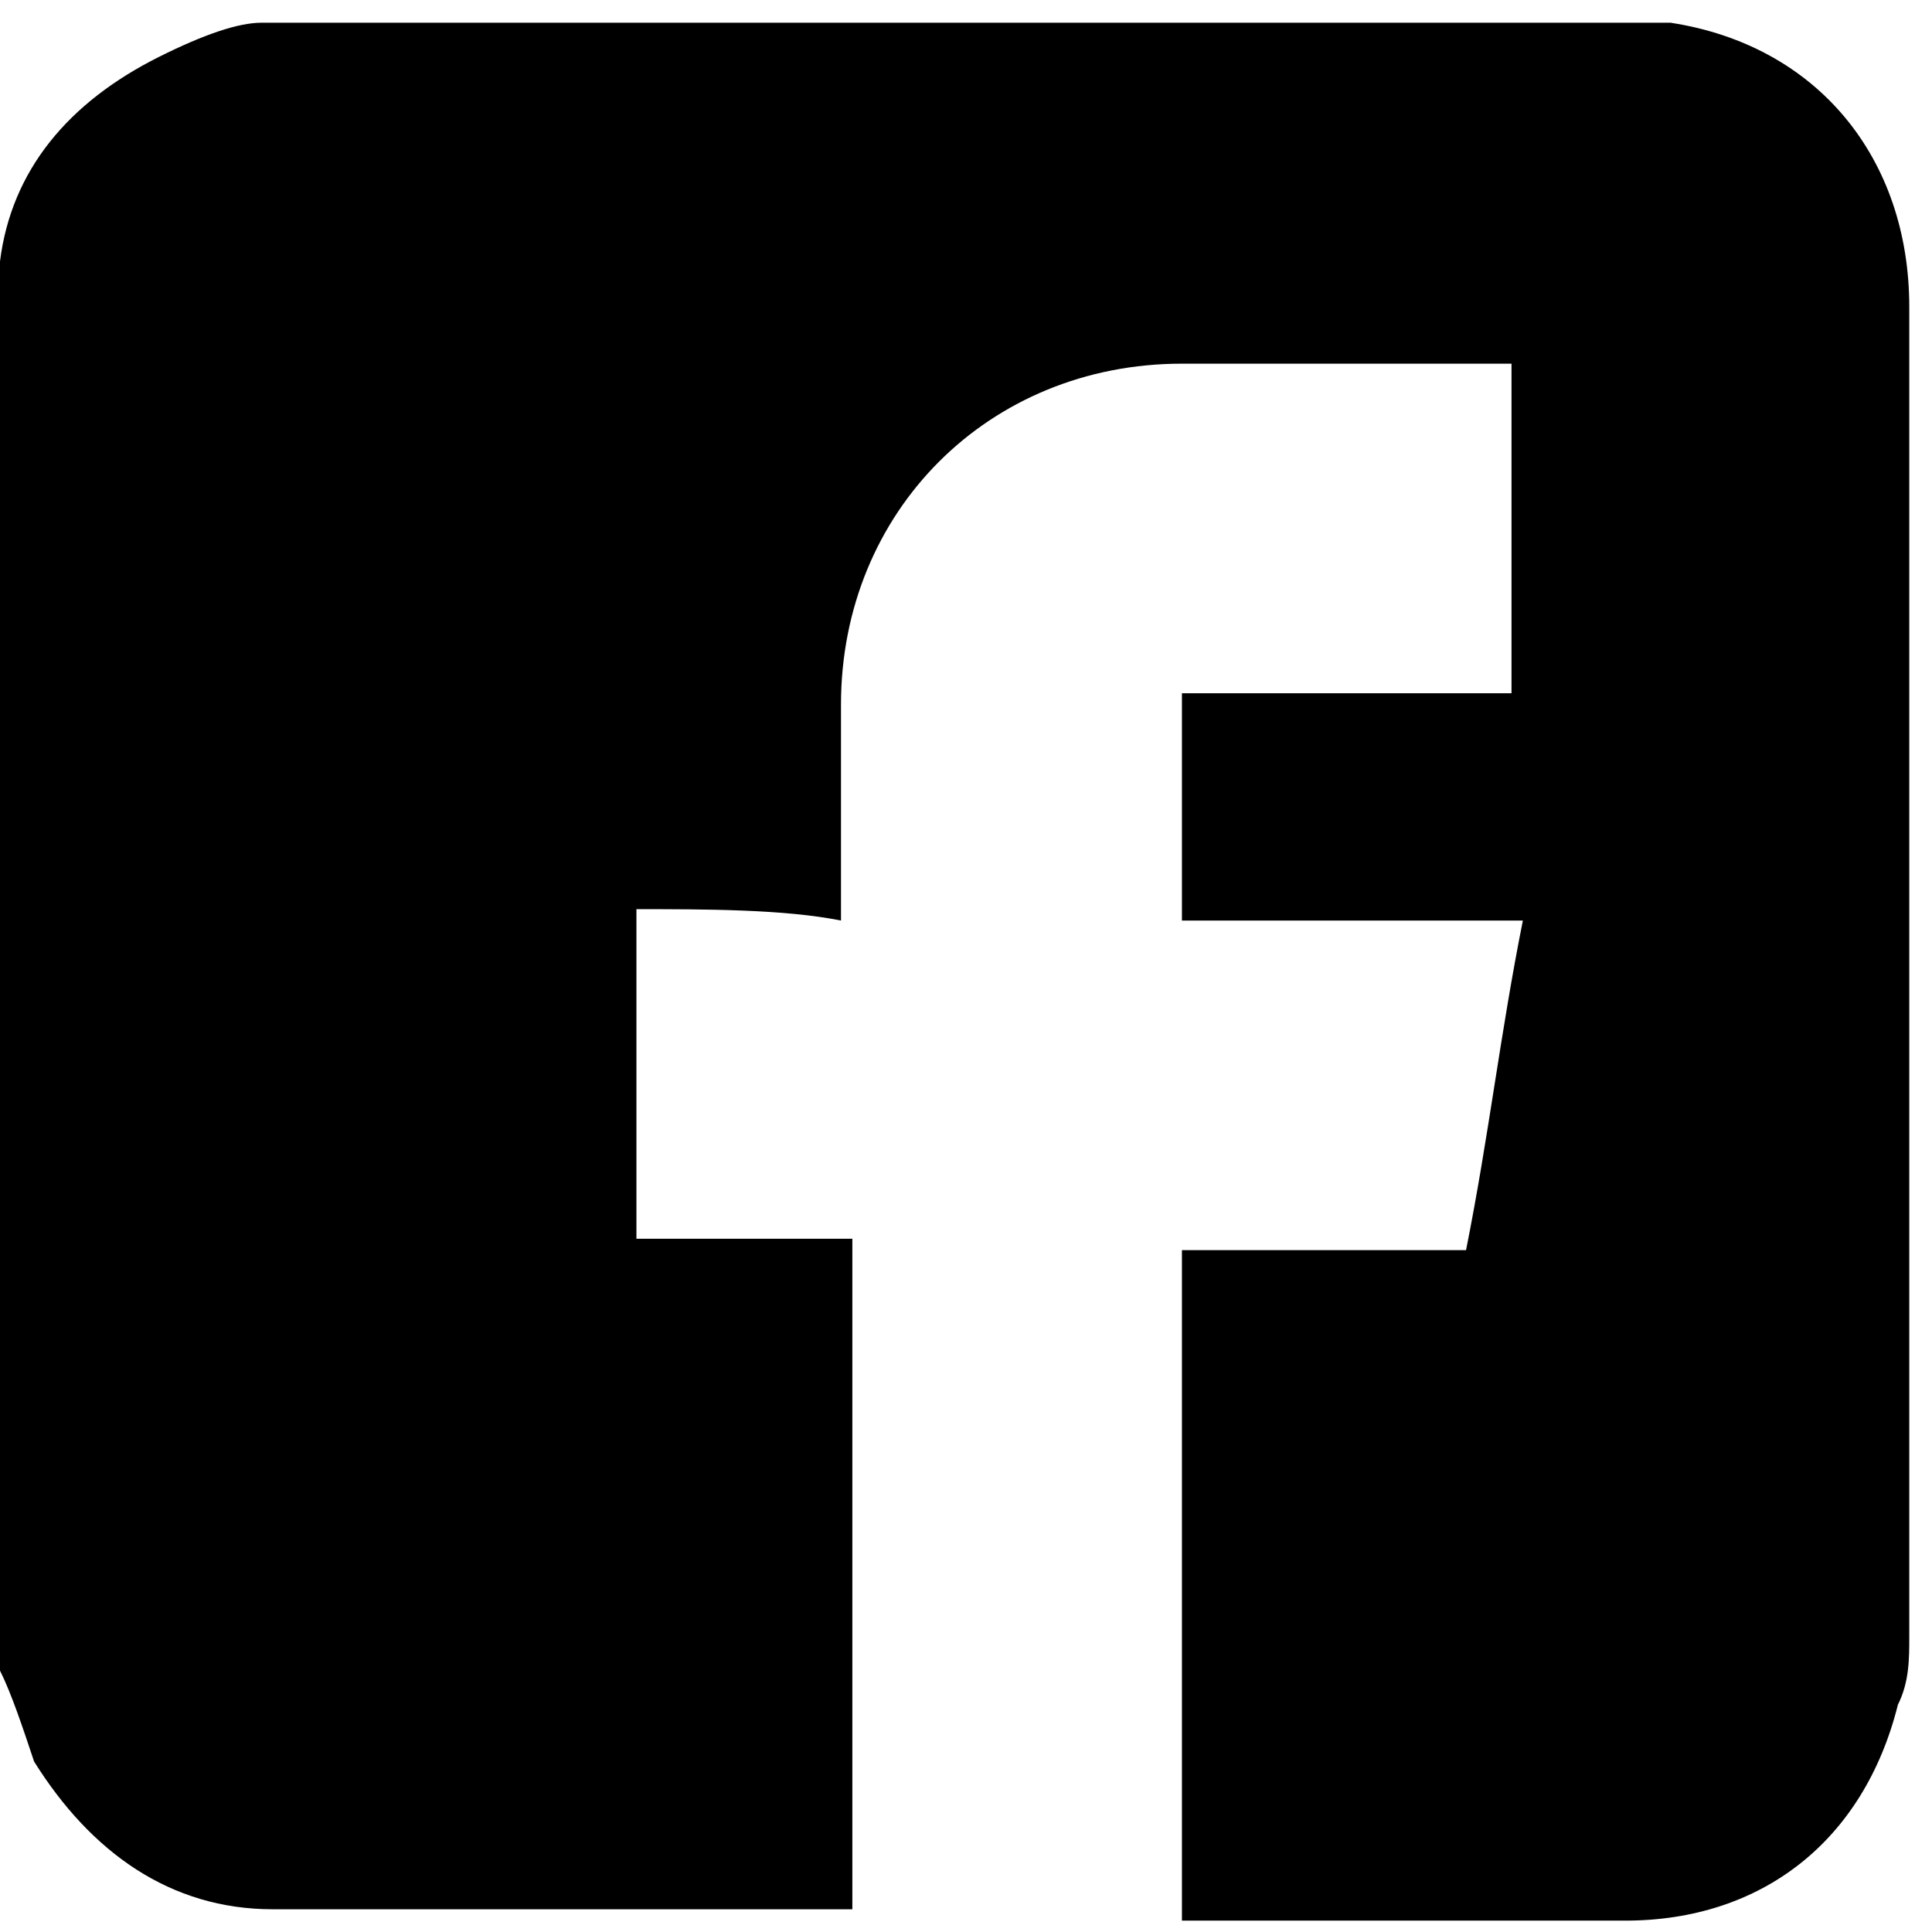
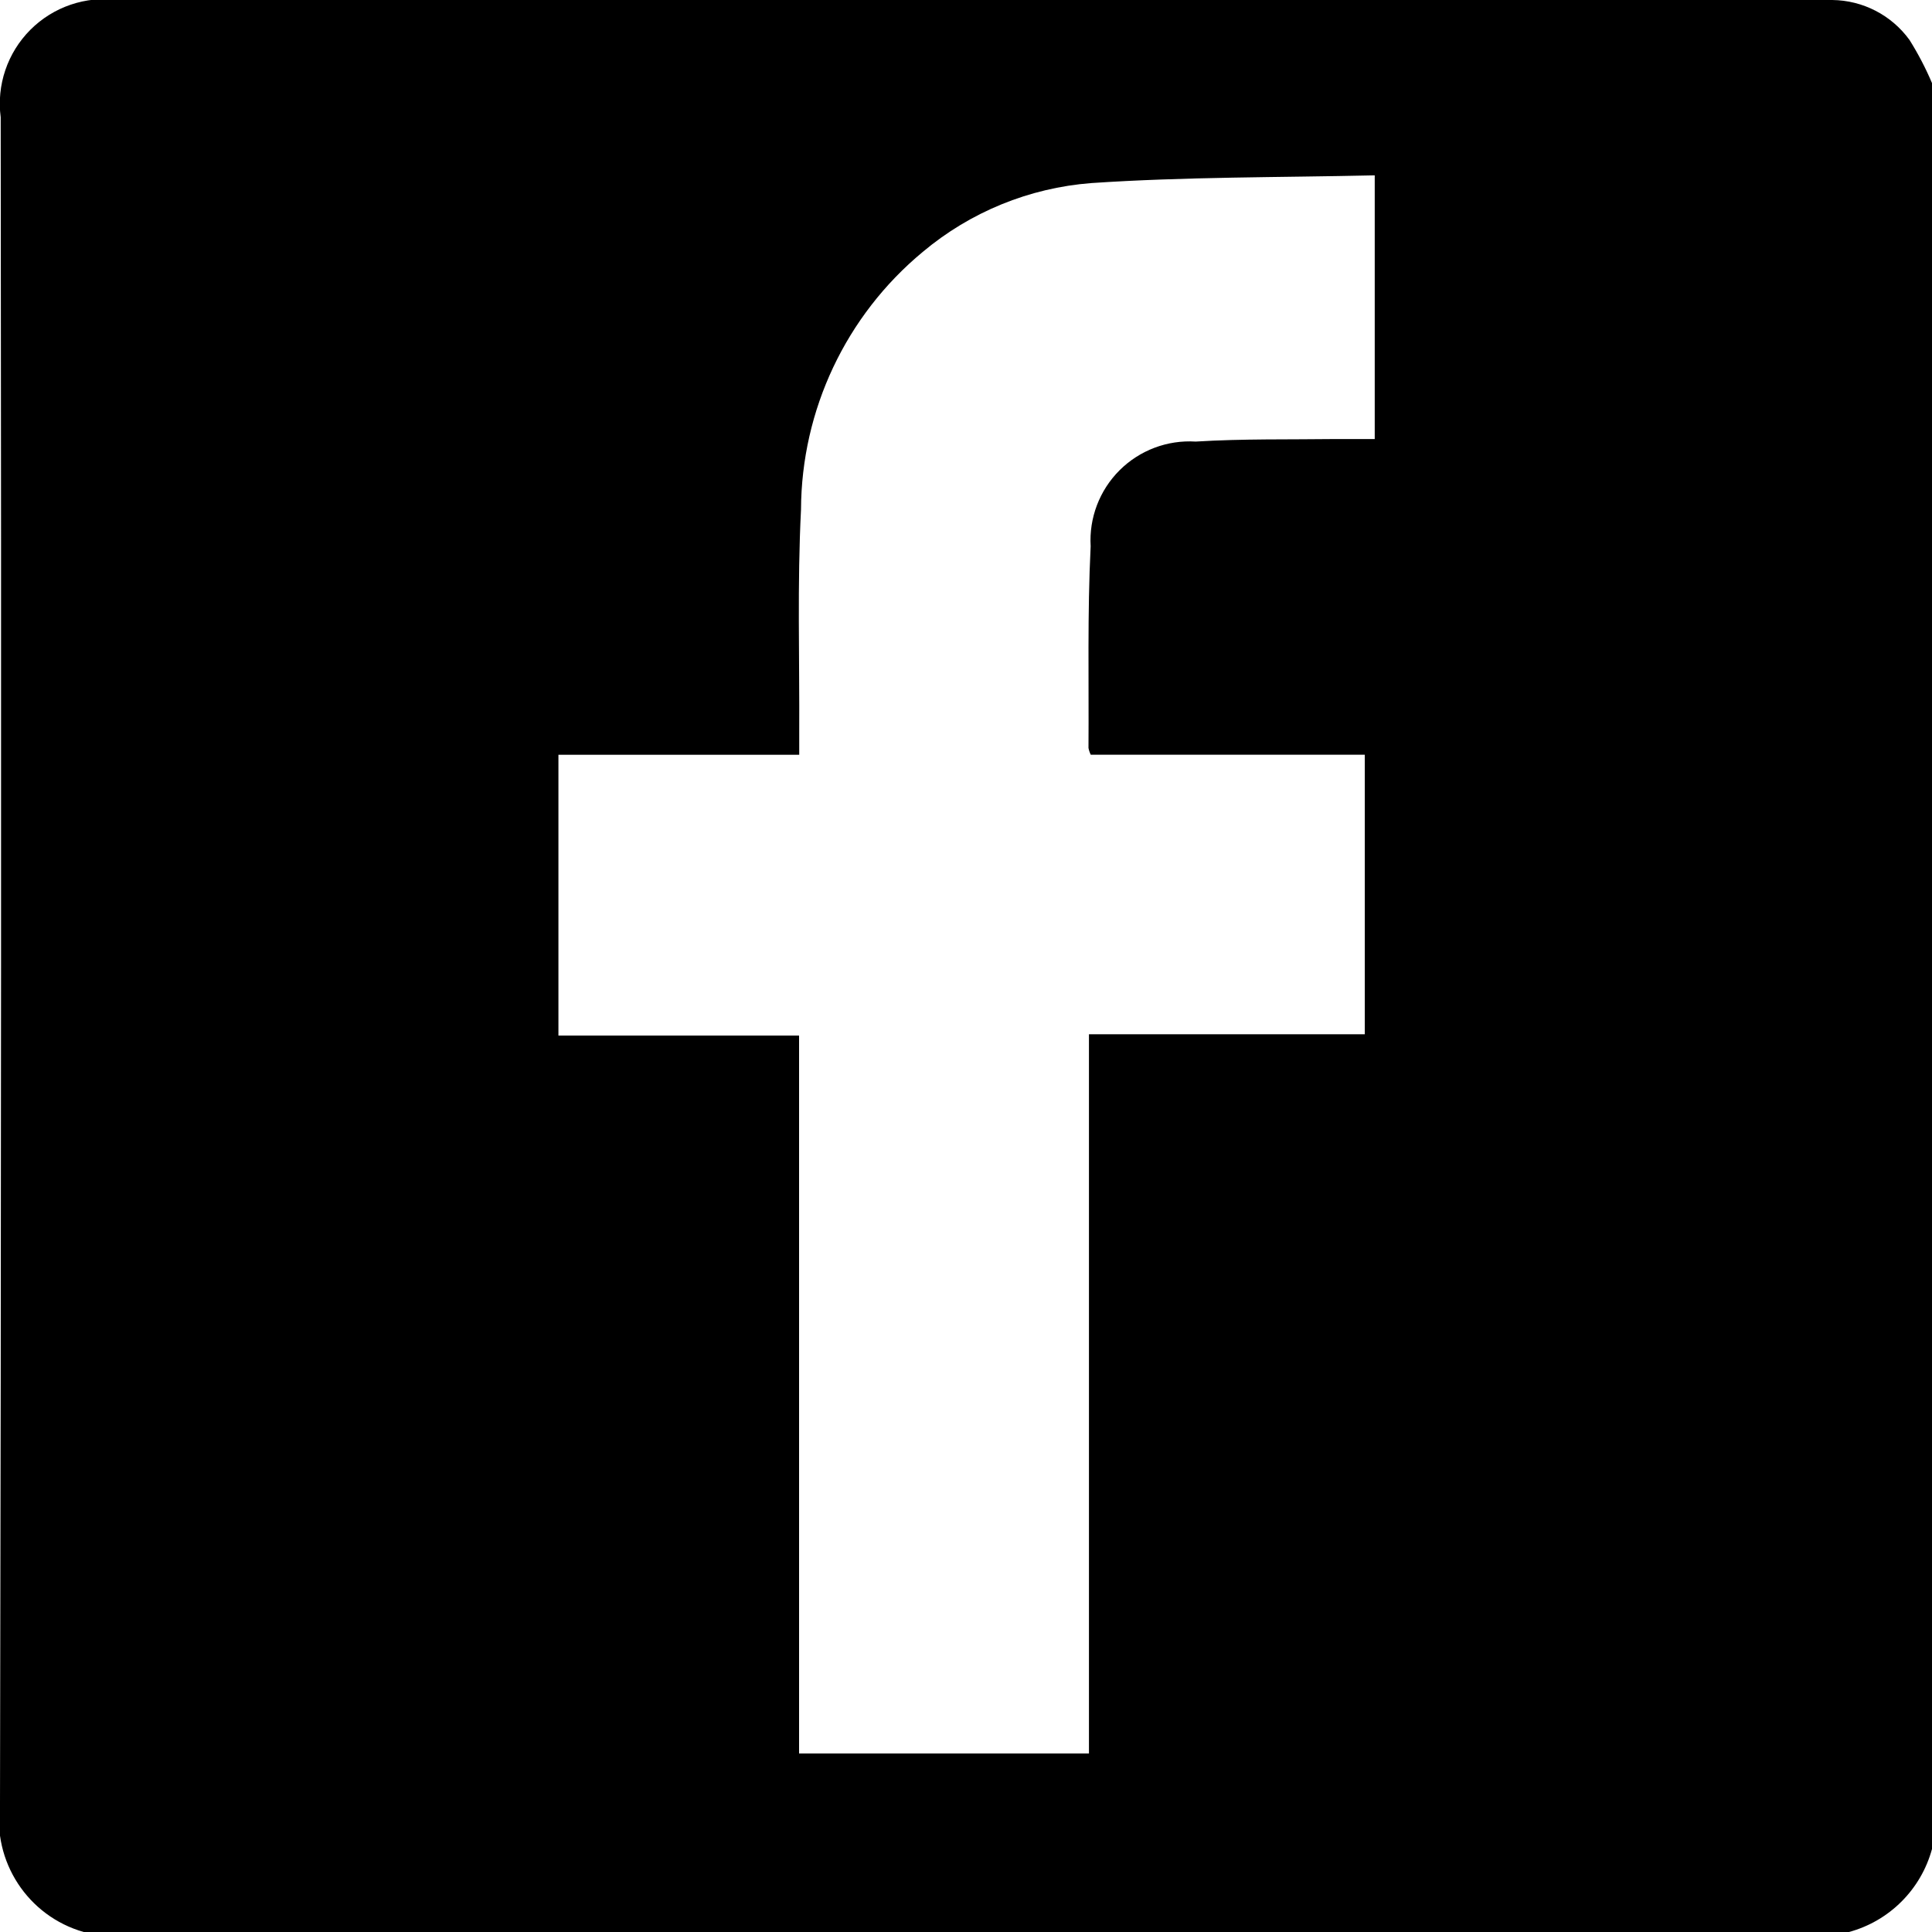
- <svg xmlns="http://www.w3.org/2000/svg" version="1.1" id="Capa_1" x="0px" y="0px" viewBox="0 0 17 17" style="enable-background:new 0 0 17 17;" xml:space="preserve">
-   <path d="M2.3,0.2c4.1,0,8.2,0,12.3,0c0,0,0,0,0.1,0c1.3,0.2,2.1,1.2,2.1,2.5c0,3.9,0,7.8,0,11.7c0,0.2,0,0.4-0.1,0.6  c-0.3,1.2-1.2,1.9-2.4,1.9c-1.3,0-2.5,0-3.8,0c0,0-0.1,0-0.1,0c0-2,0-3.9,0-5.9c0.8,0,1.6,0,2.5,0c0.2-1,0.3-1.9,0.5-2.9  c-1,0-2,0-3,0c0-0.7,0-1.3,0-2c1,0,2,0,2.9,0c0-1,0-1.9,0-2.9c-0.1,0-0.1,0-0.2,0c-0.9,0-1.8,0-2.7,0c-1.7,0-3,1.3-3,3  c0,0.6,0,1.2,0,1.7c0,0.1,0,0.1,0,0.2C6.9,8,6.2,8,5.6,8c0,1,0,1.9,0,2.9c0.7,0,1.3,0,1.9,0c0,2,0,3.9,0,5.9c0,0,0,0-0.1,0  c-1.7,0-3.3,0-5,0c-0.9,0-1.6-0.5-2.1-1.3c-0.1-0.3-0.2-0.6-0.3-0.8c0-4.1,0-8.2,0-12.3c0,0,0-0.1,0-0.1c0.1-0.8,0.6-1.4,1.4-1.8  C1.8,0.3,2.1,0.2,2.3,0.2z" />
+ <svg xmlns="http://www.w3.org/2000/svg" width="25" height="25" viewBox="0 0 25 25">
+   <path d="M25,1.075V23.926A1.529,1.529,0,0,1,23.926,25H1.083A1.511,1.511,0,0,1,0,23.342Q.023,12.43.009,1.518A1.353,1.353,0,0,1,1.526,0H23.489c.073,0,.147,0,.22,0a1.251,1.251,0,0,1,1,.517A3.978,3.978,0,0,1,25,1.075M17.789,2.269c-1.234.028-2.454.018-3.668.1a3.853,3.853,0,0,0-2.181.891,4.354,4.354,0,0,0-1.575,3.334c-.049.966-.018,1.936-.023,2.9,0,.086,0,.171,0,.273H7.226V13.4H10.34V22.69h3.751V13.383h3.569V9.766H14.114a.351.351,0,0,1-.029-.087c.006-.87-.015-1.742.028-2.61a1.281,1.281,0,0,1,1.359-1.355c.608-.038,1.219-.025,1.828-.033.16,0,.32,0,.489,0Z" transform="translate(0 0)" />
</svg>
